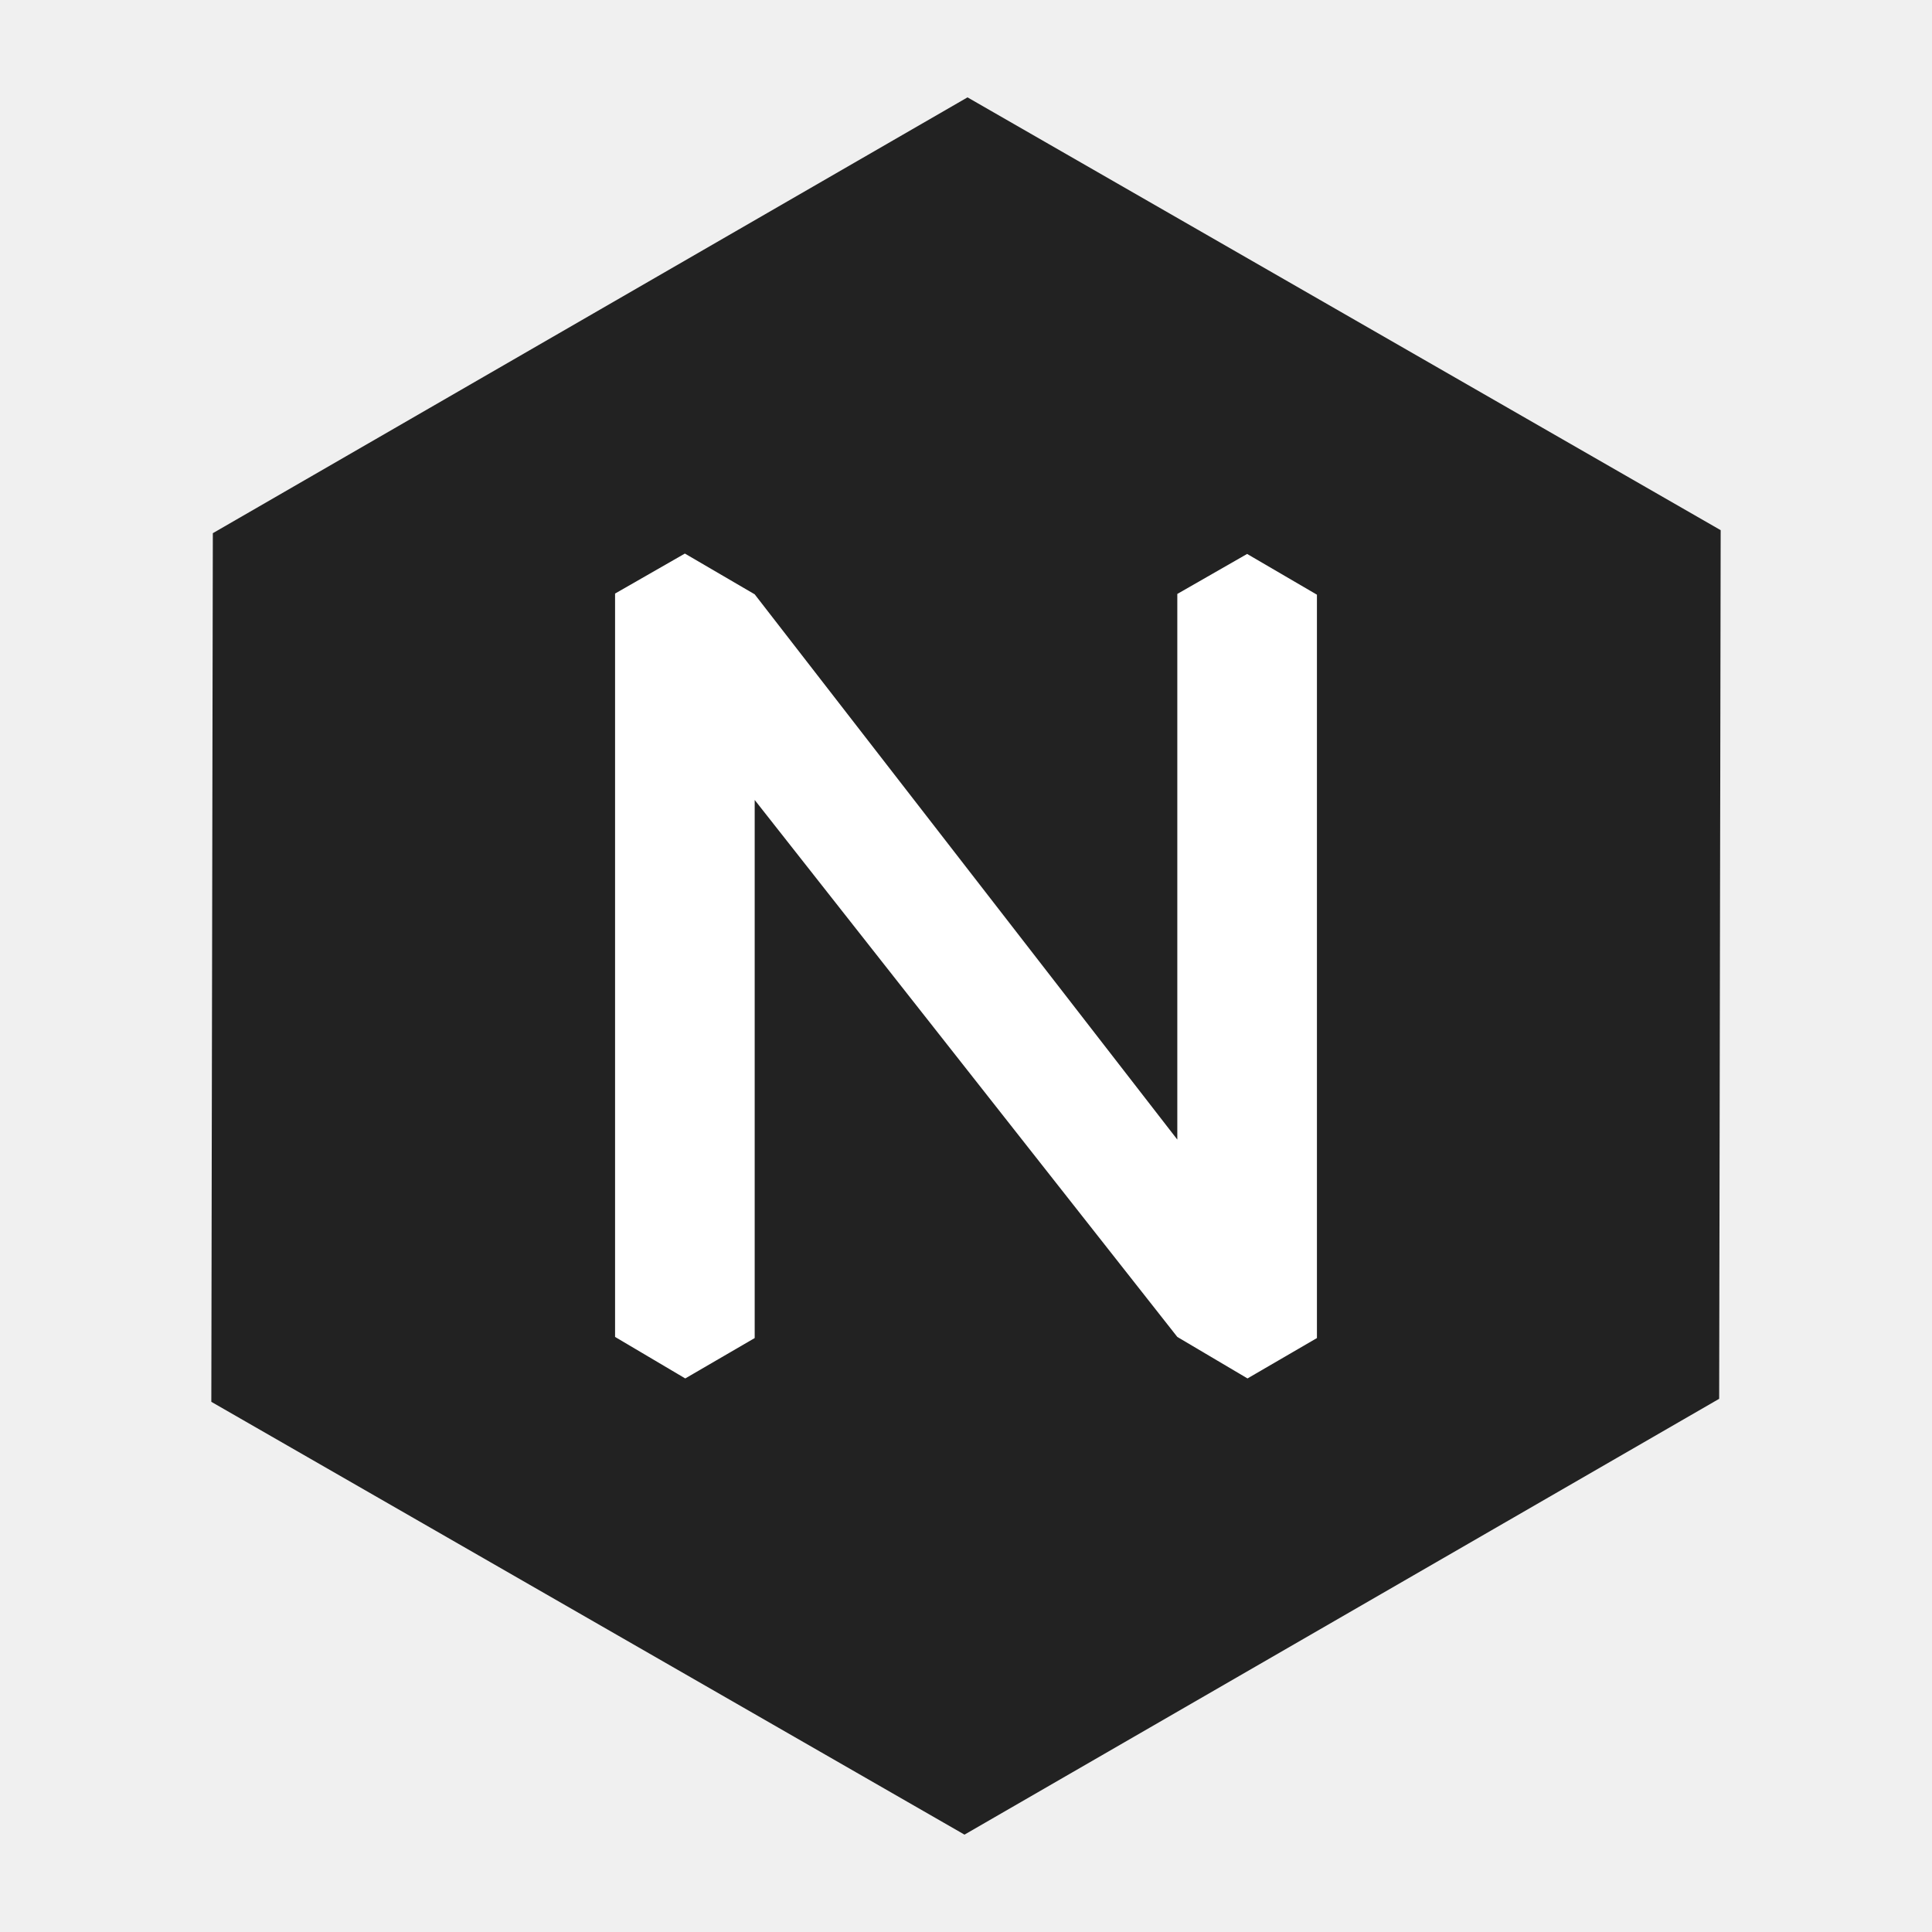
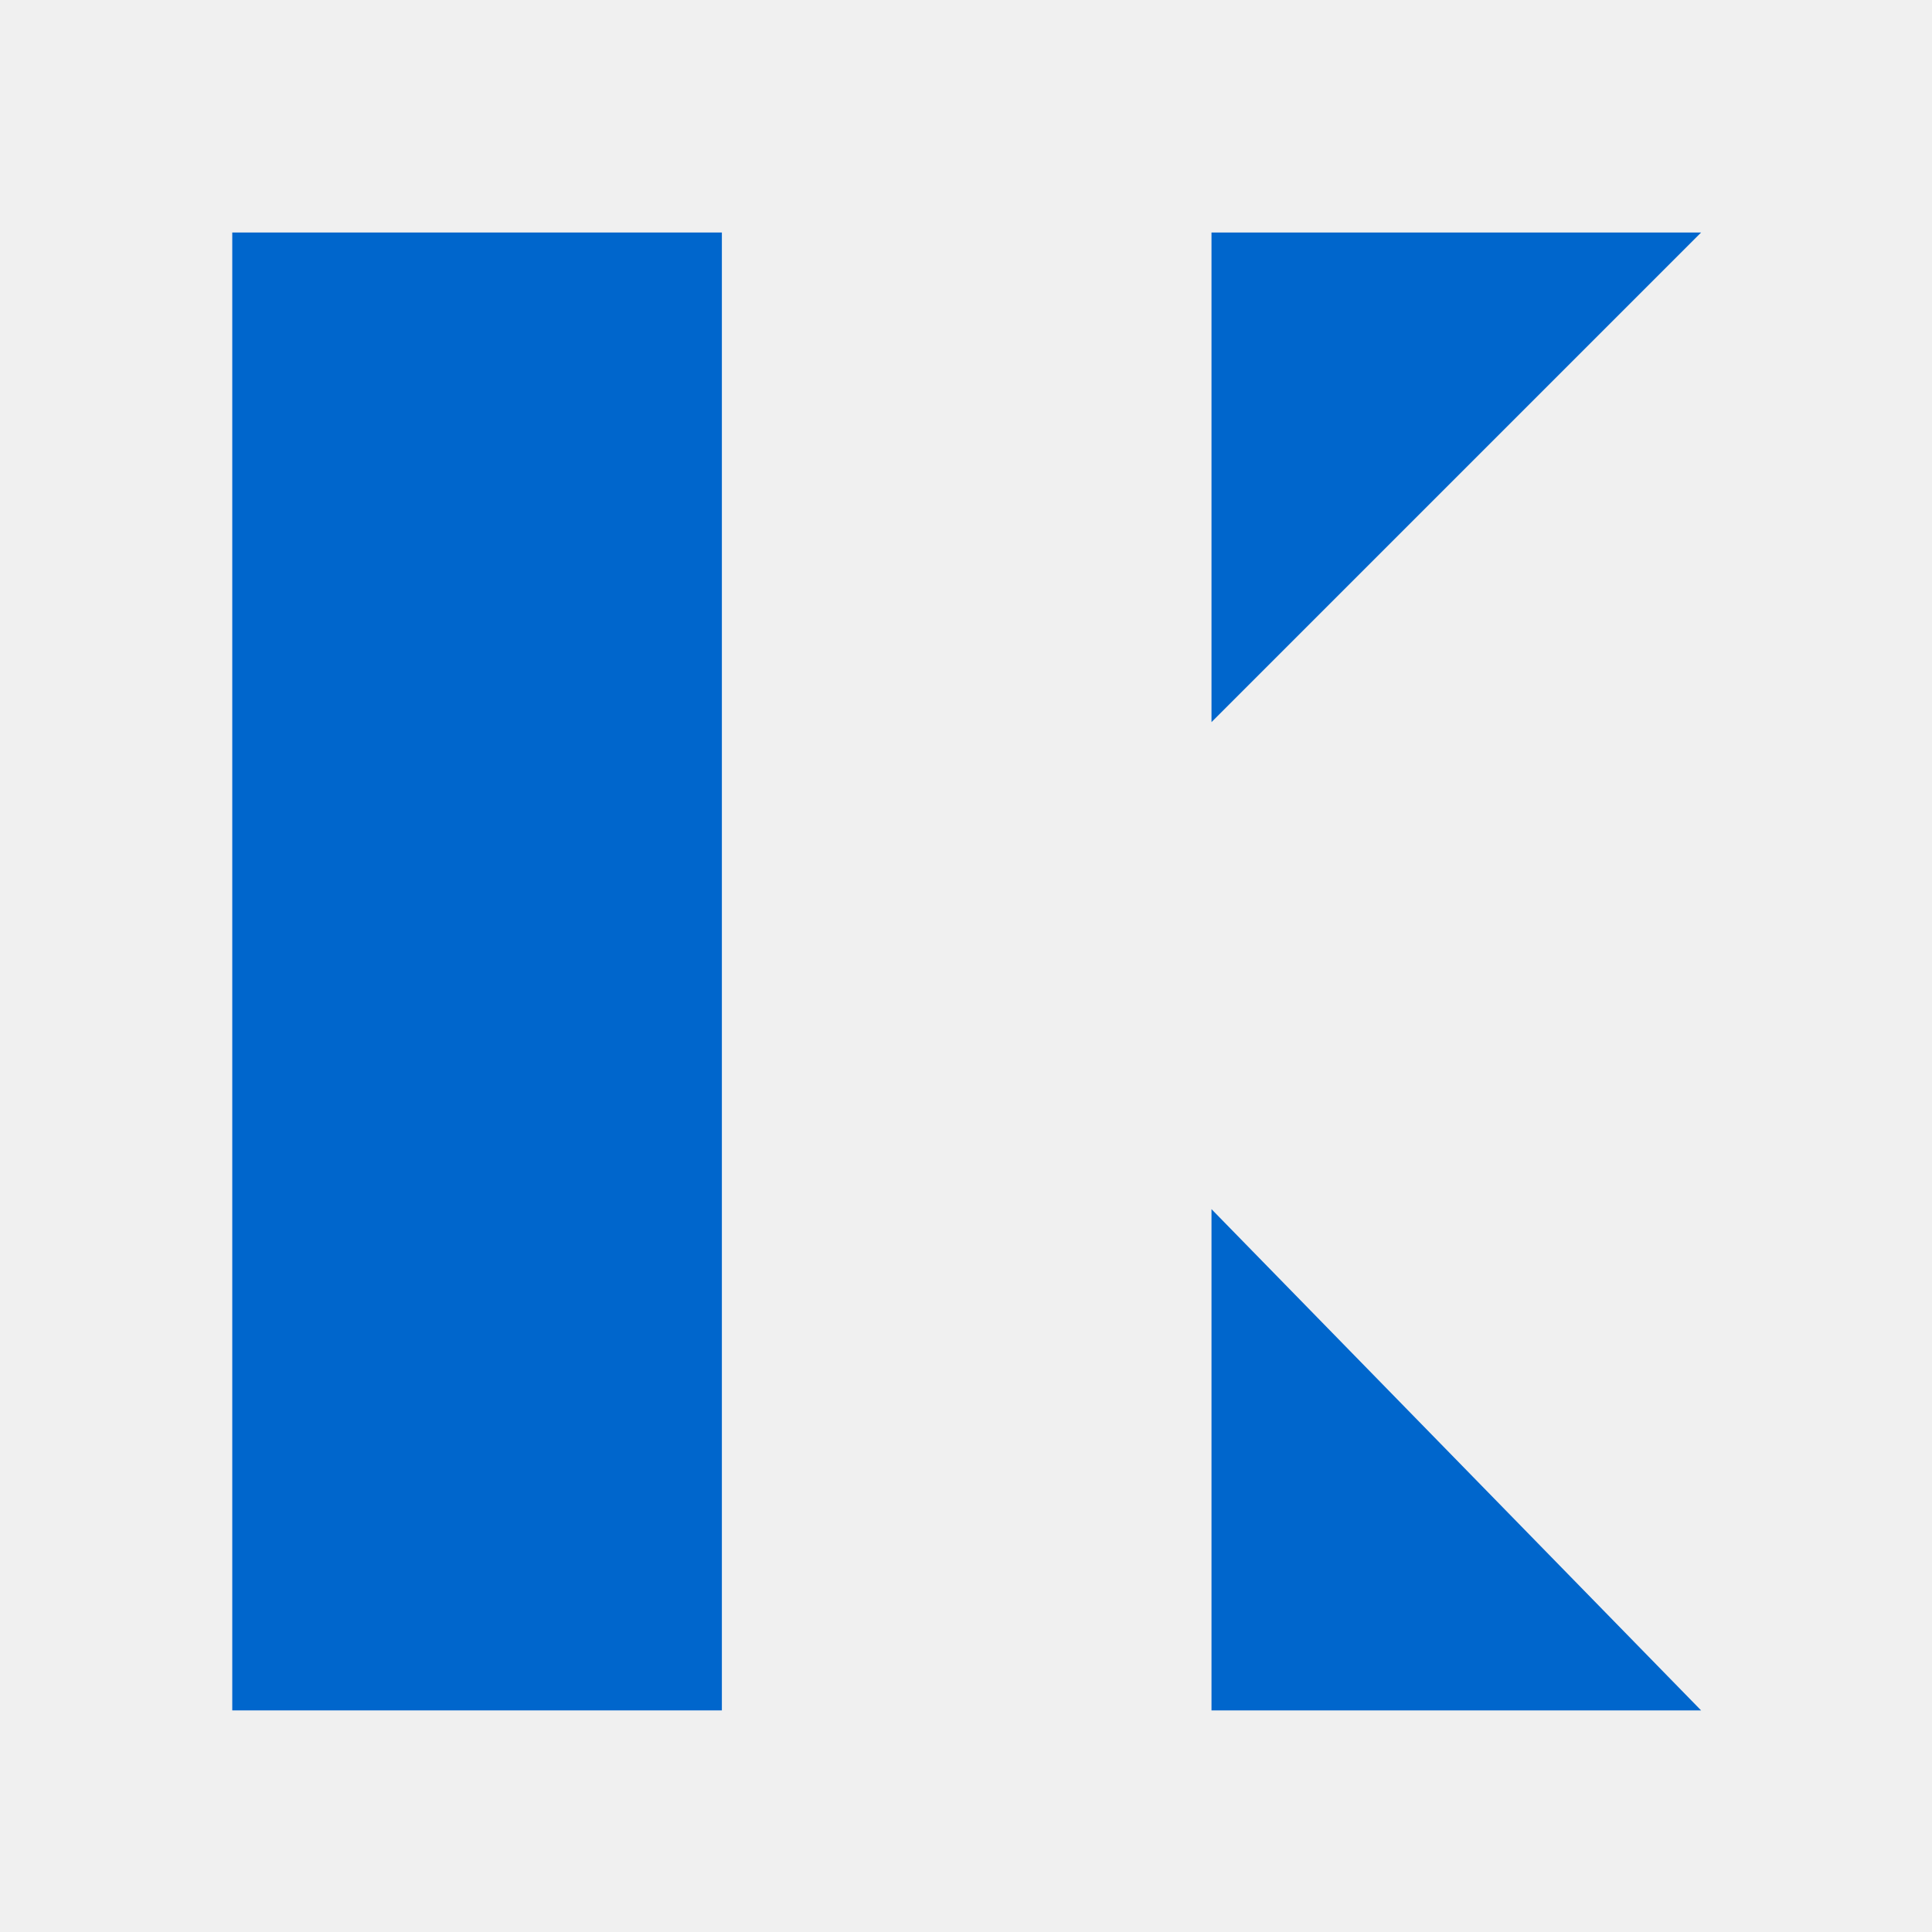
- <svg xmlns="http://www.w3.org/2000/svg" id="NexT" width="512" height="512" x="0" y="0" enable-background="new 0 0 512 512" version="1.1" viewBox="0 0 512 512" xml:space="preserve">
-   <path style="fill:#fff;fill-opacity:1" d="M 256.4,25.8 56.4,141.3 56,371.5 255.6,486.2 455.6,370.7 456,140.5 Z" />
-   <path style="fill:#222;fill-opacity:1" id="path3384" d="M 256.4,25.8 56.4,141.3 56,371.5 255.6,486.2 455.6,370.7 456,140.5 Z m 92.6,328.8 -18.4,10.7 -18.6,-11 0,0 -112,-142.3 0,142.6 -18.4,10.7 -18.6,-11 0,-197 18.5,-10.6 18.5,10.8 0,0 112,144.5 0,-144.6 18.5,-10.6 18.5,10.8 z" />
+ <svg xmlns="http://www.w3.org/2000/svg" width="1417" height="1417" viewBox="0 0 1417 1417">
+   <defs>
+     <style>
+       .cls-1 {
+         fill: #06c;
+         fill-rule: evenodd;
+       }
+     </style>
+   </defs>
+   <path id="rectangular" class="cls-1" d="M170.35,170.525h359.1V1254.47H170.35V170.525Z" />
+   <path id="triangle-down" class="cls-1" d="M888.55,1254.47h359.1L888.55,886.825V1254.47Z" />
+   <path id="triangle-up" class="cls-1" d="M888.55,170.525h359.1l-359.1,359.1v-359.1Z" />
</svg>
